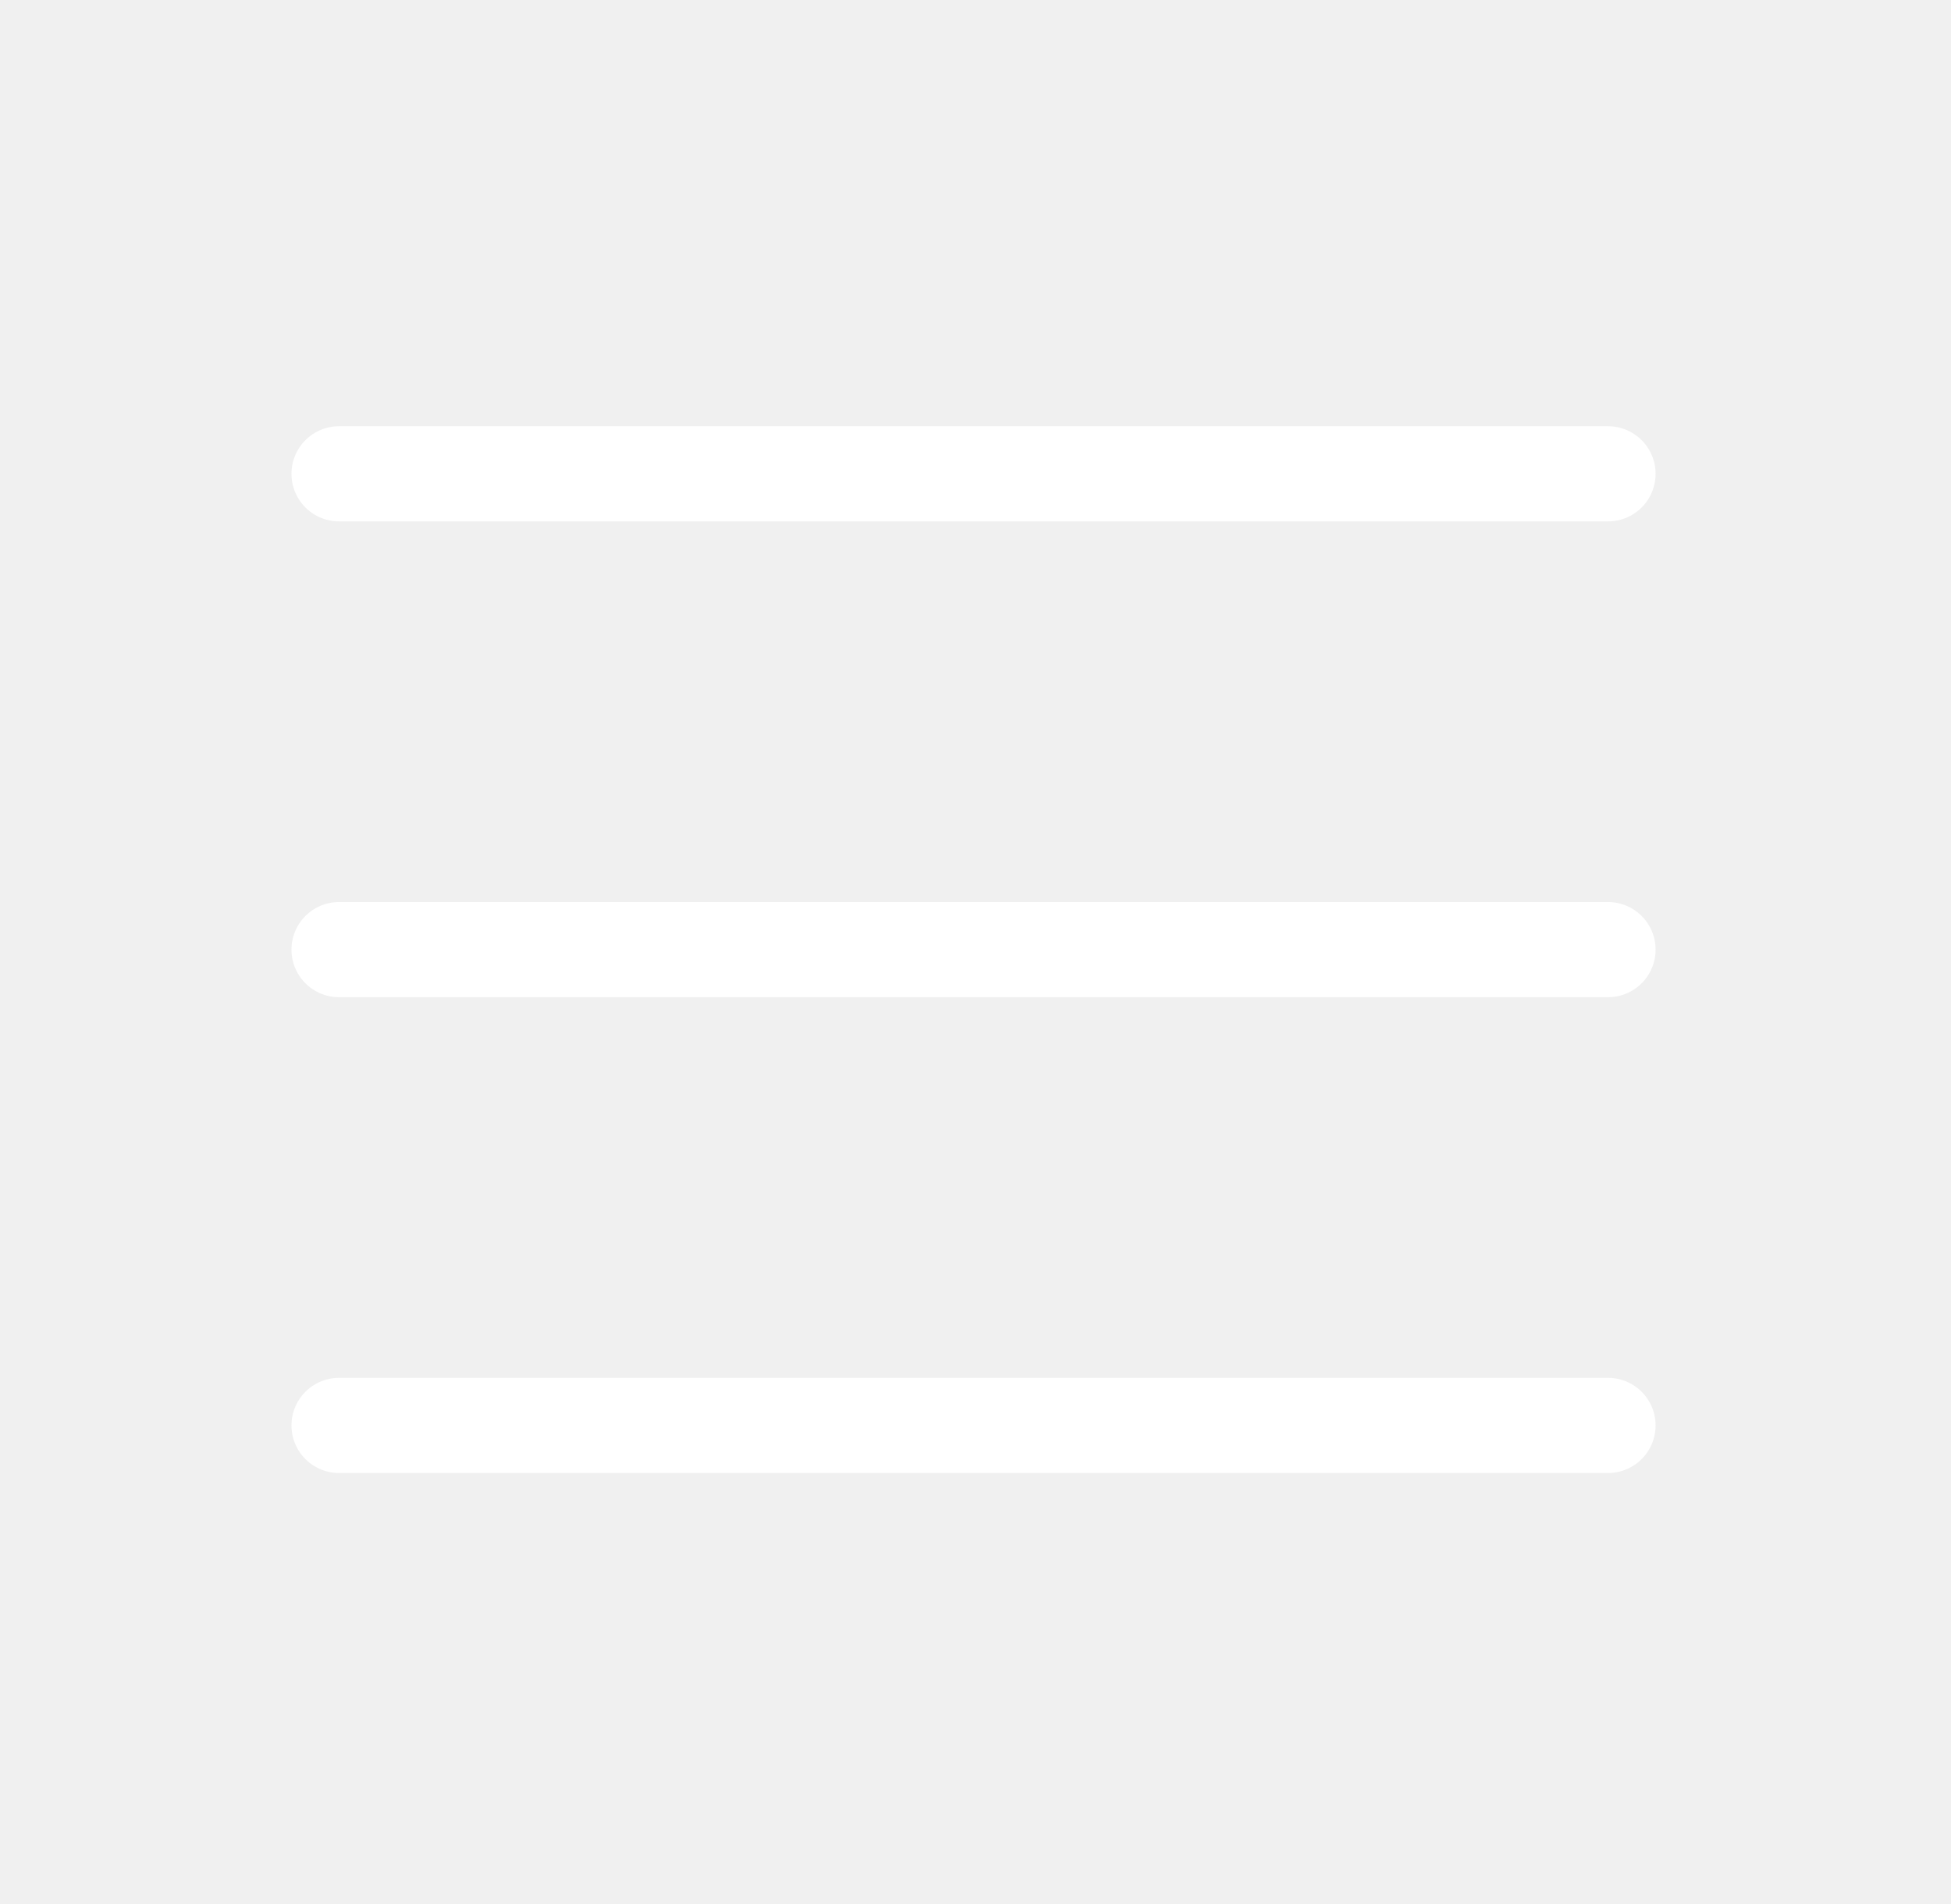
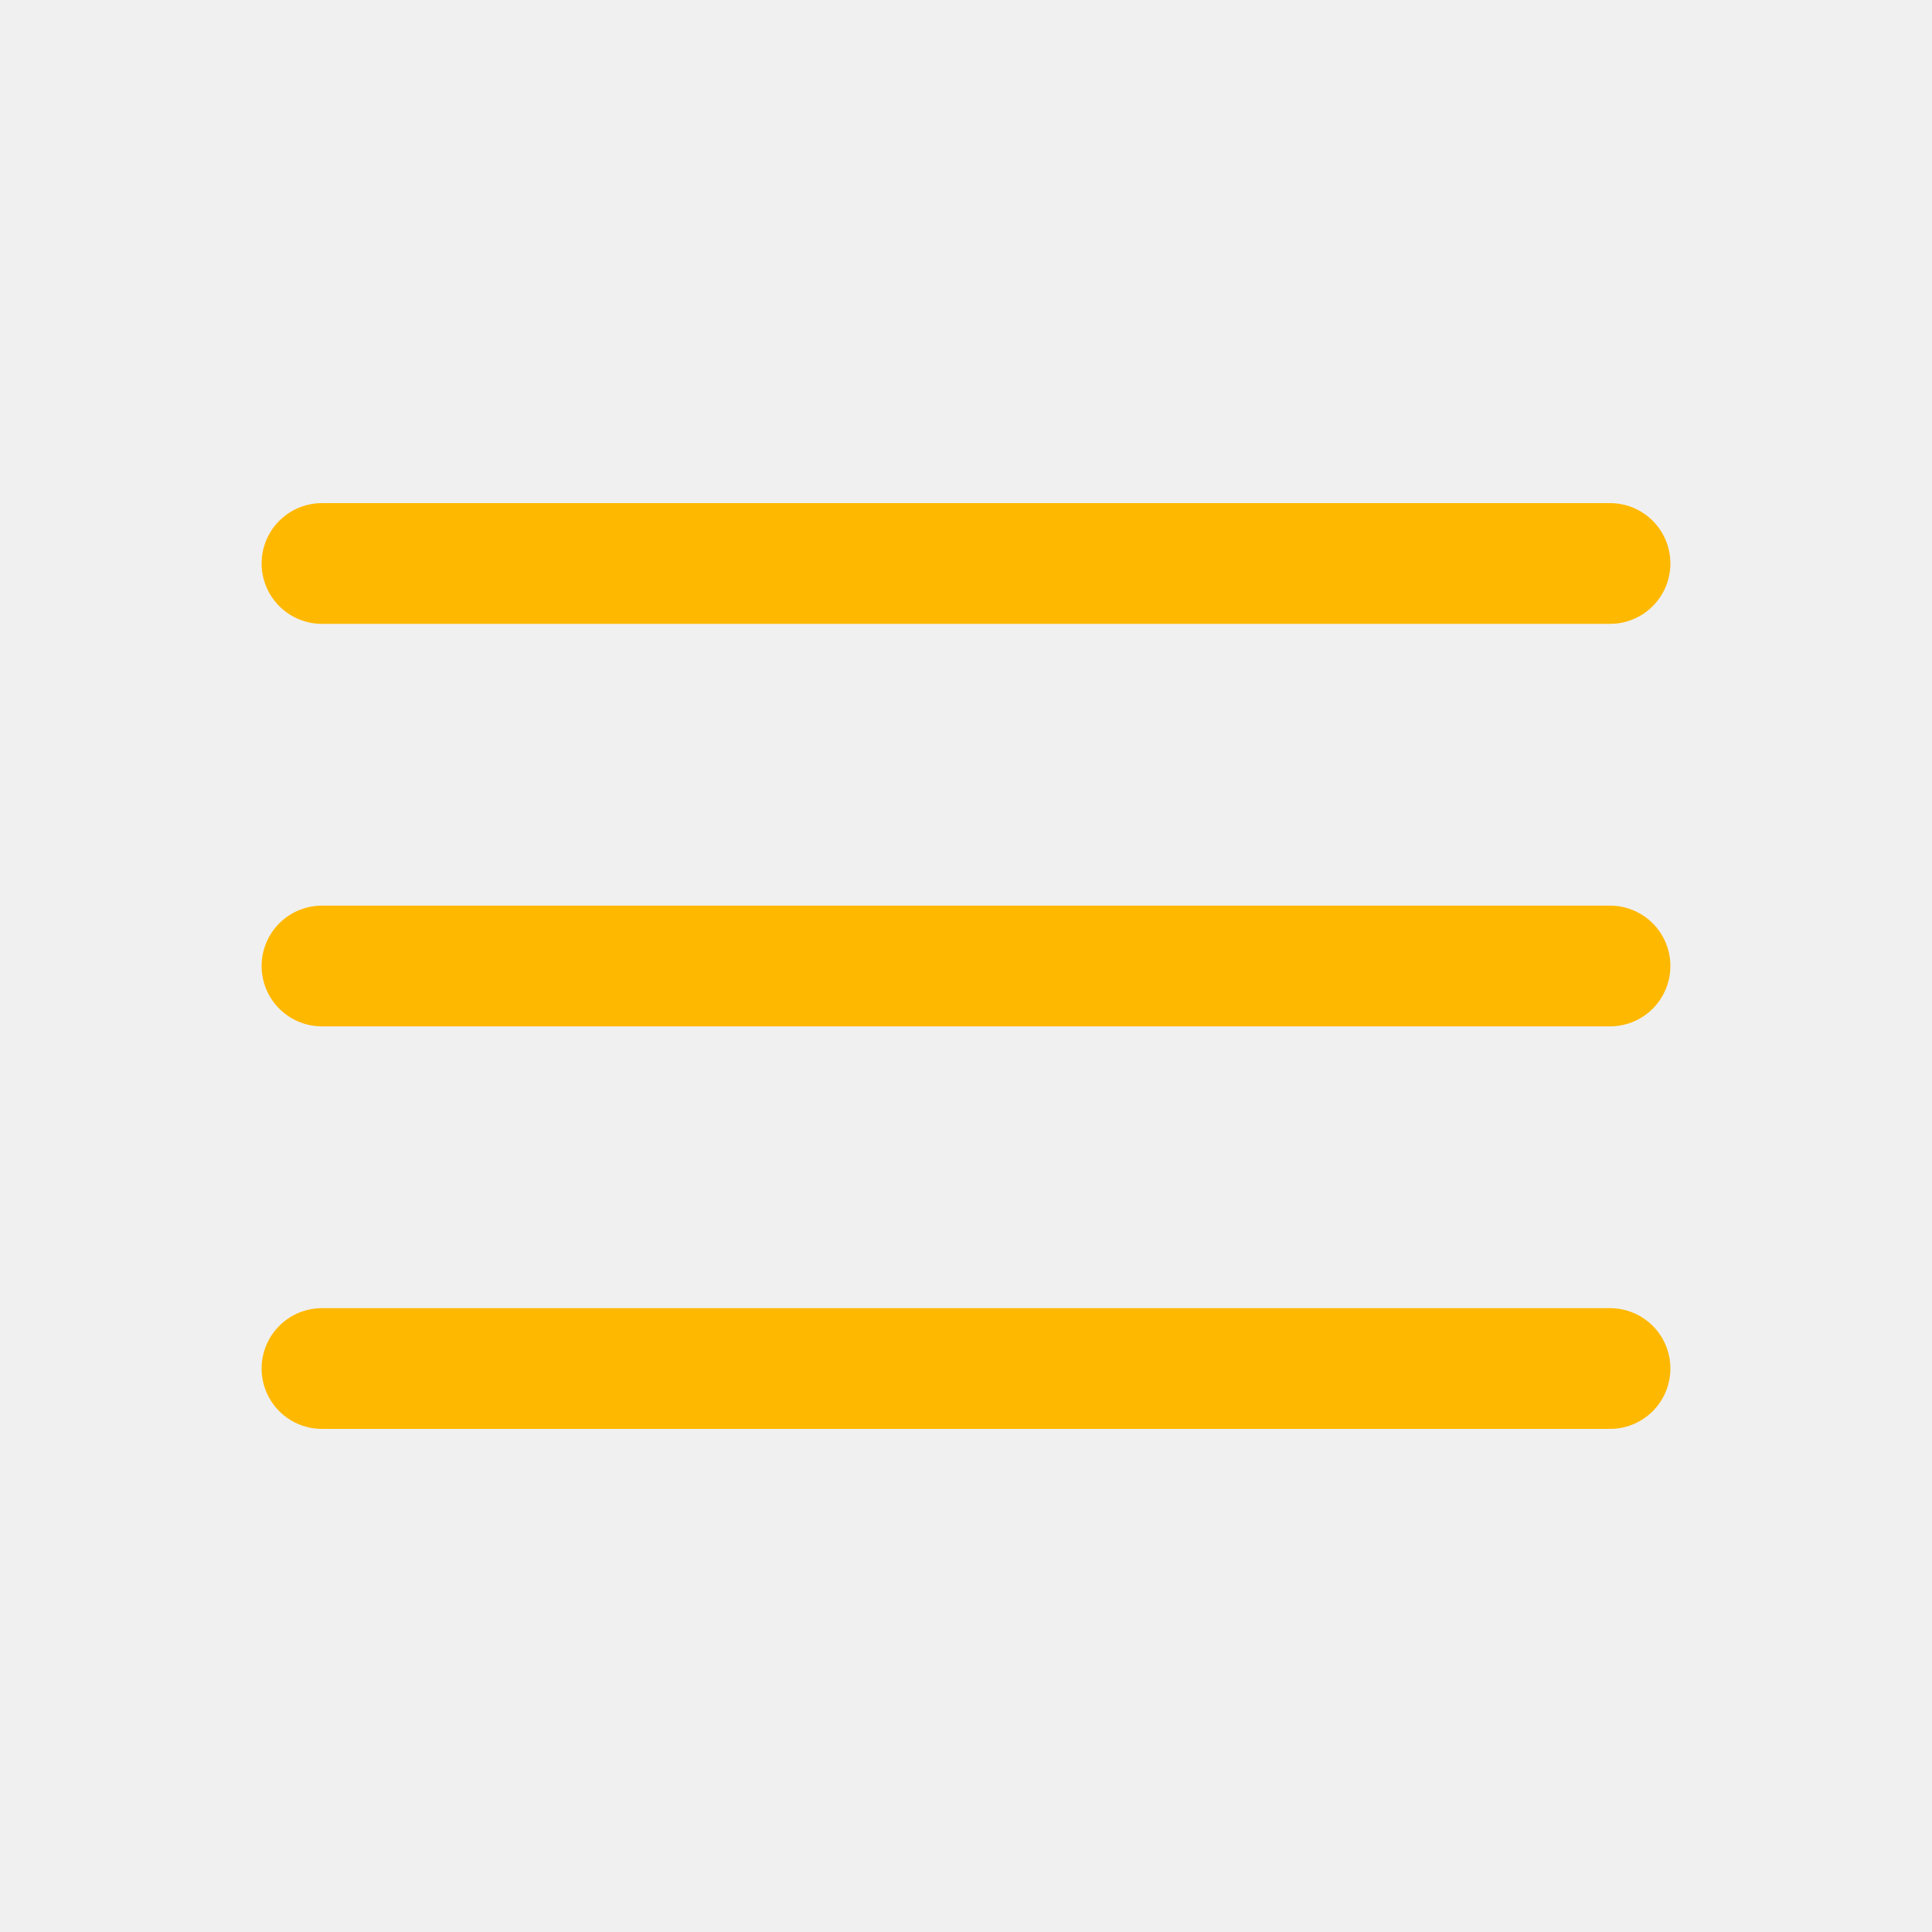
- <svg xmlns="http://www.w3.org/2000/svg" width="41" height="40" viewBox="0 0 41 40" fill="none">
-   <path d="M7.125 9.958H33.792" stroke="white" stroke-width="2" stroke-linecap="round" stroke-linejoin="round" />
-   <path d="M7.125 19.958H33.792" stroke="white" stroke-width="2" stroke-linecap="round" stroke-linejoin="round" />
-   <path d="M7.125 29.958H33.792" stroke="white" stroke-width="2" stroke-linecap="round" stroke-linejoin="round" />
+ <svg xmlns="http://www.w3.org/2000/svg" width="32" height="32" viewBox="0 0 32 32" fill="none">
+   <path d="M26.667 9.333H5.333M26.667 16H5.333M26.667 22.667H5.333" stroke="#FFB800" stroke-width="2" stroke-linecap="round" />
</svg>
